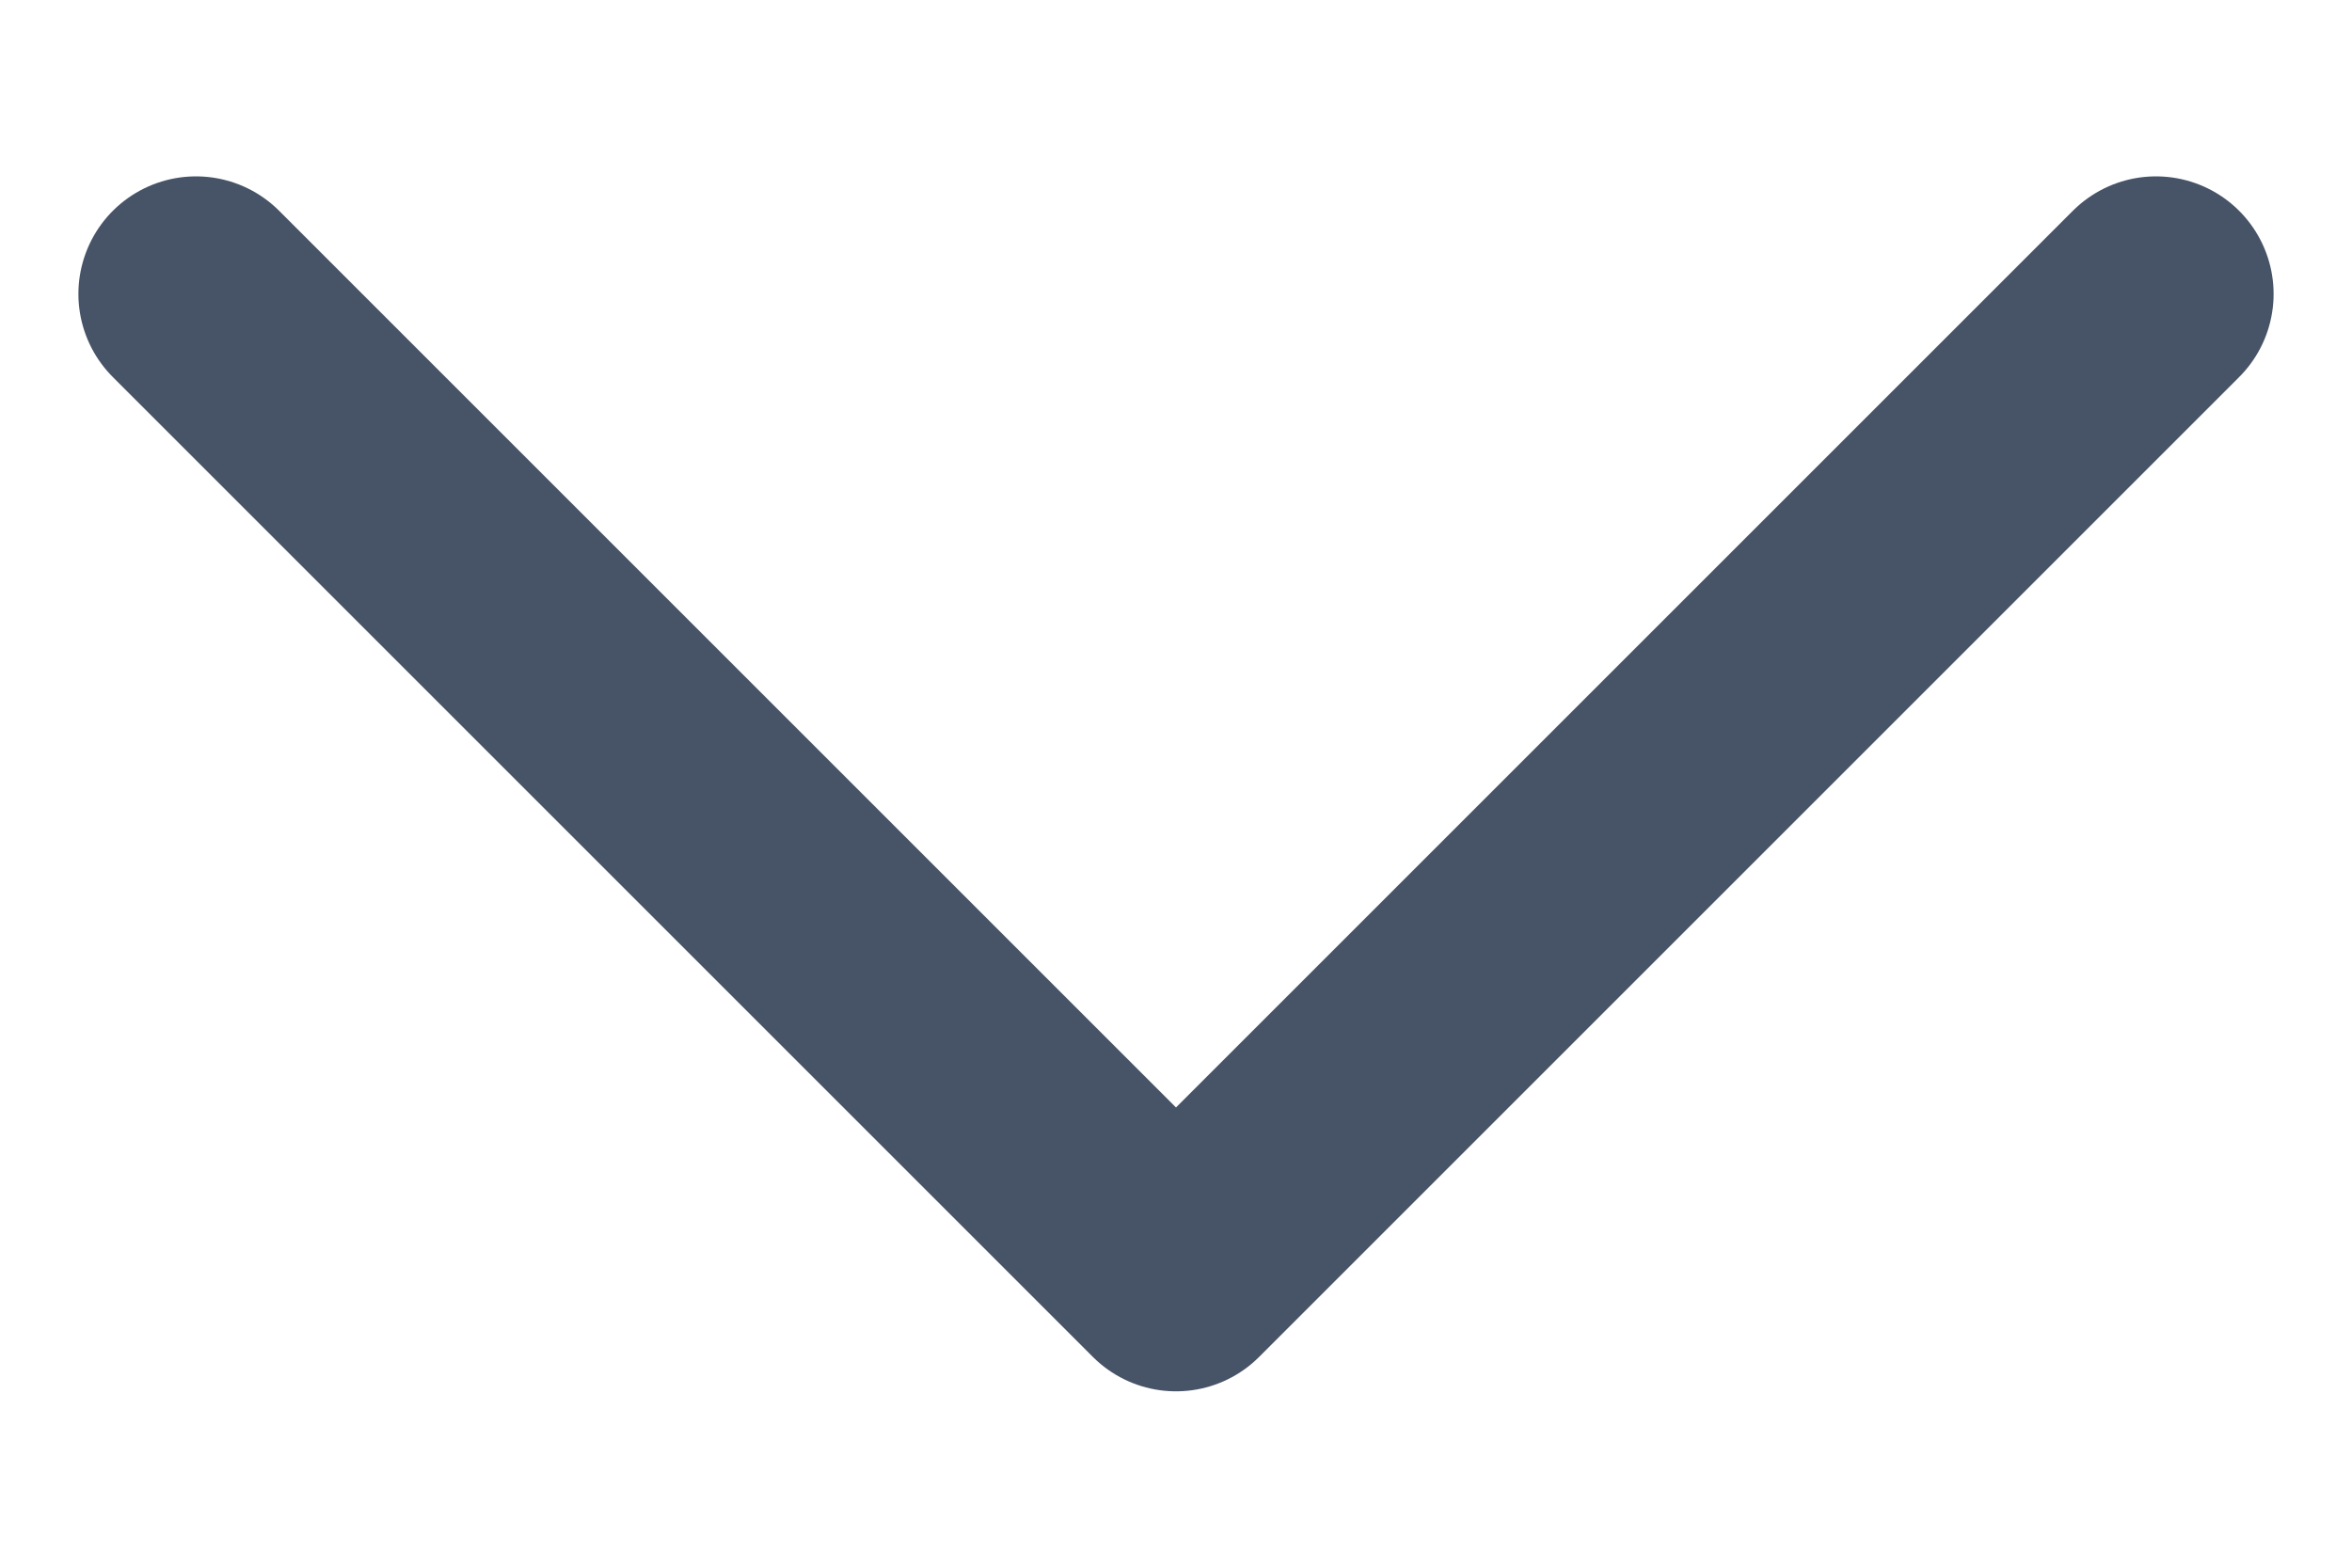
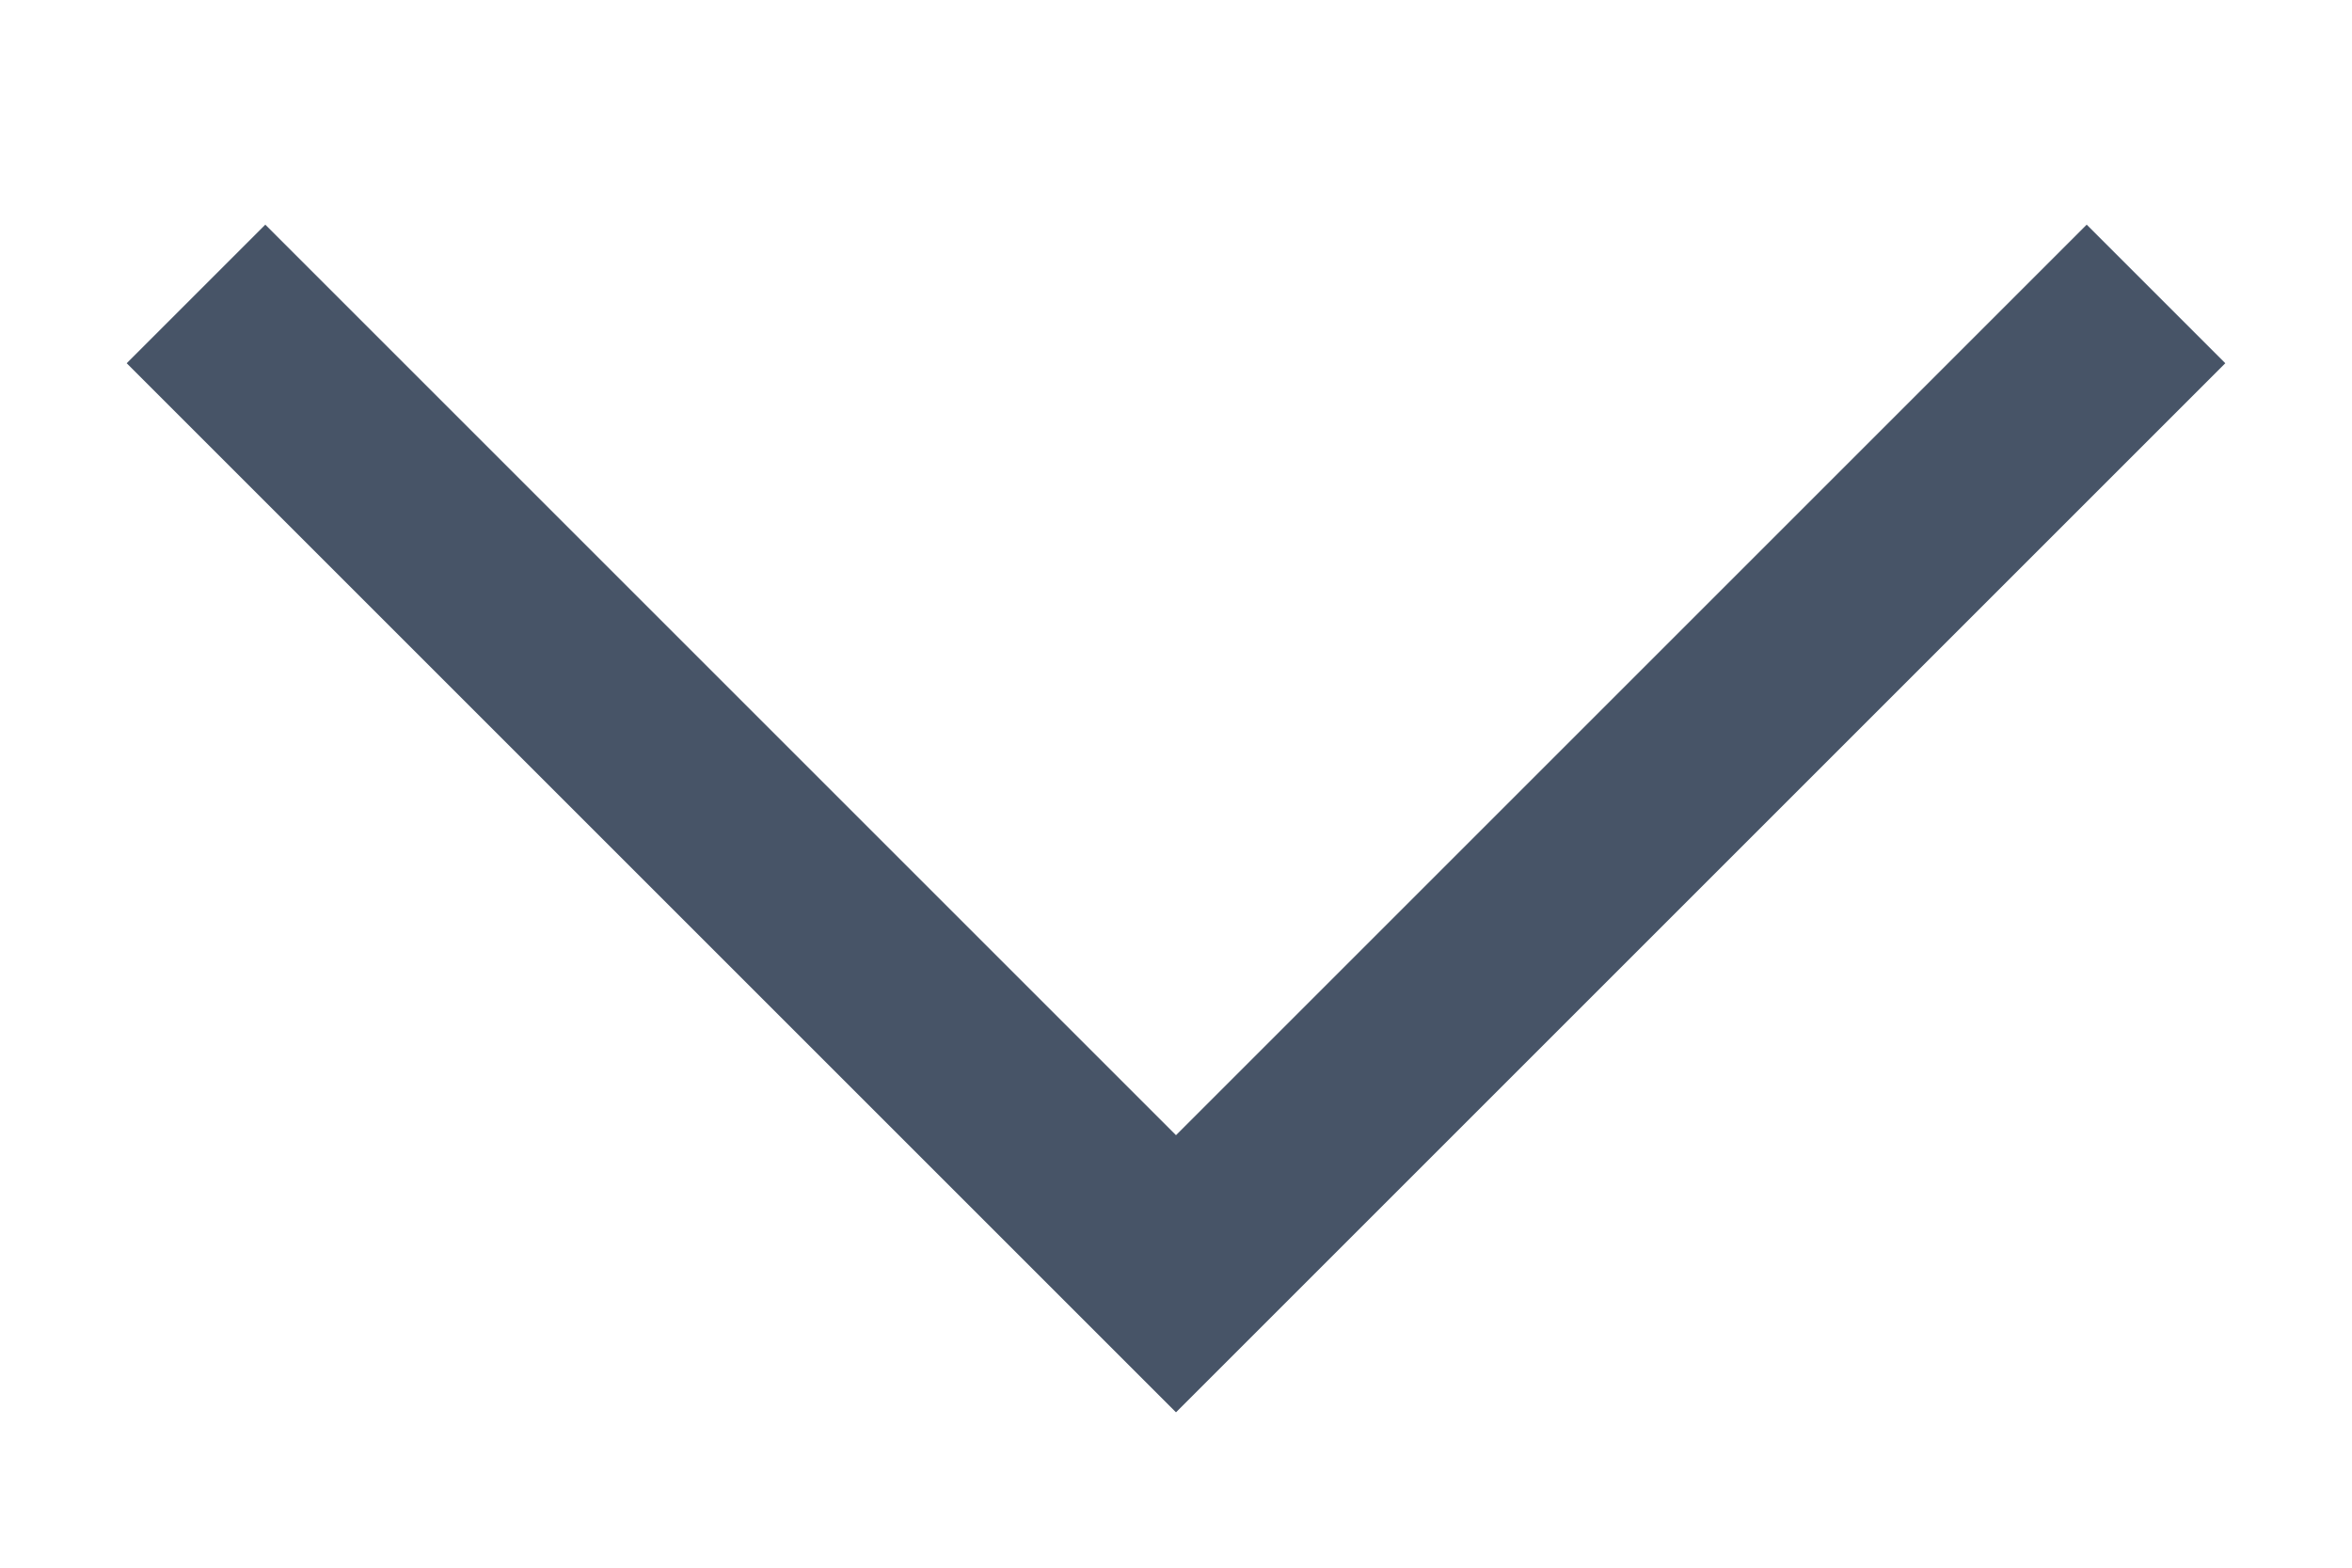
<svg xmlns="http://www.w3.org/2000/svg" width="12" height="8" viewBox="0 0 12 8" fill="none">
-   <path d="M1 1.5L6 6.5L11 1.5" stroke="#475467" stroke-width="1.2" stroke-linecap="round" stroke-linejoin="round" />
+   <path d="M1 1.5L6 6.5L11 1.5" stroke="#475467" strokeWidth="1.2" strokeLinecap="round" strokeLinejoin="round" />
</svg>
